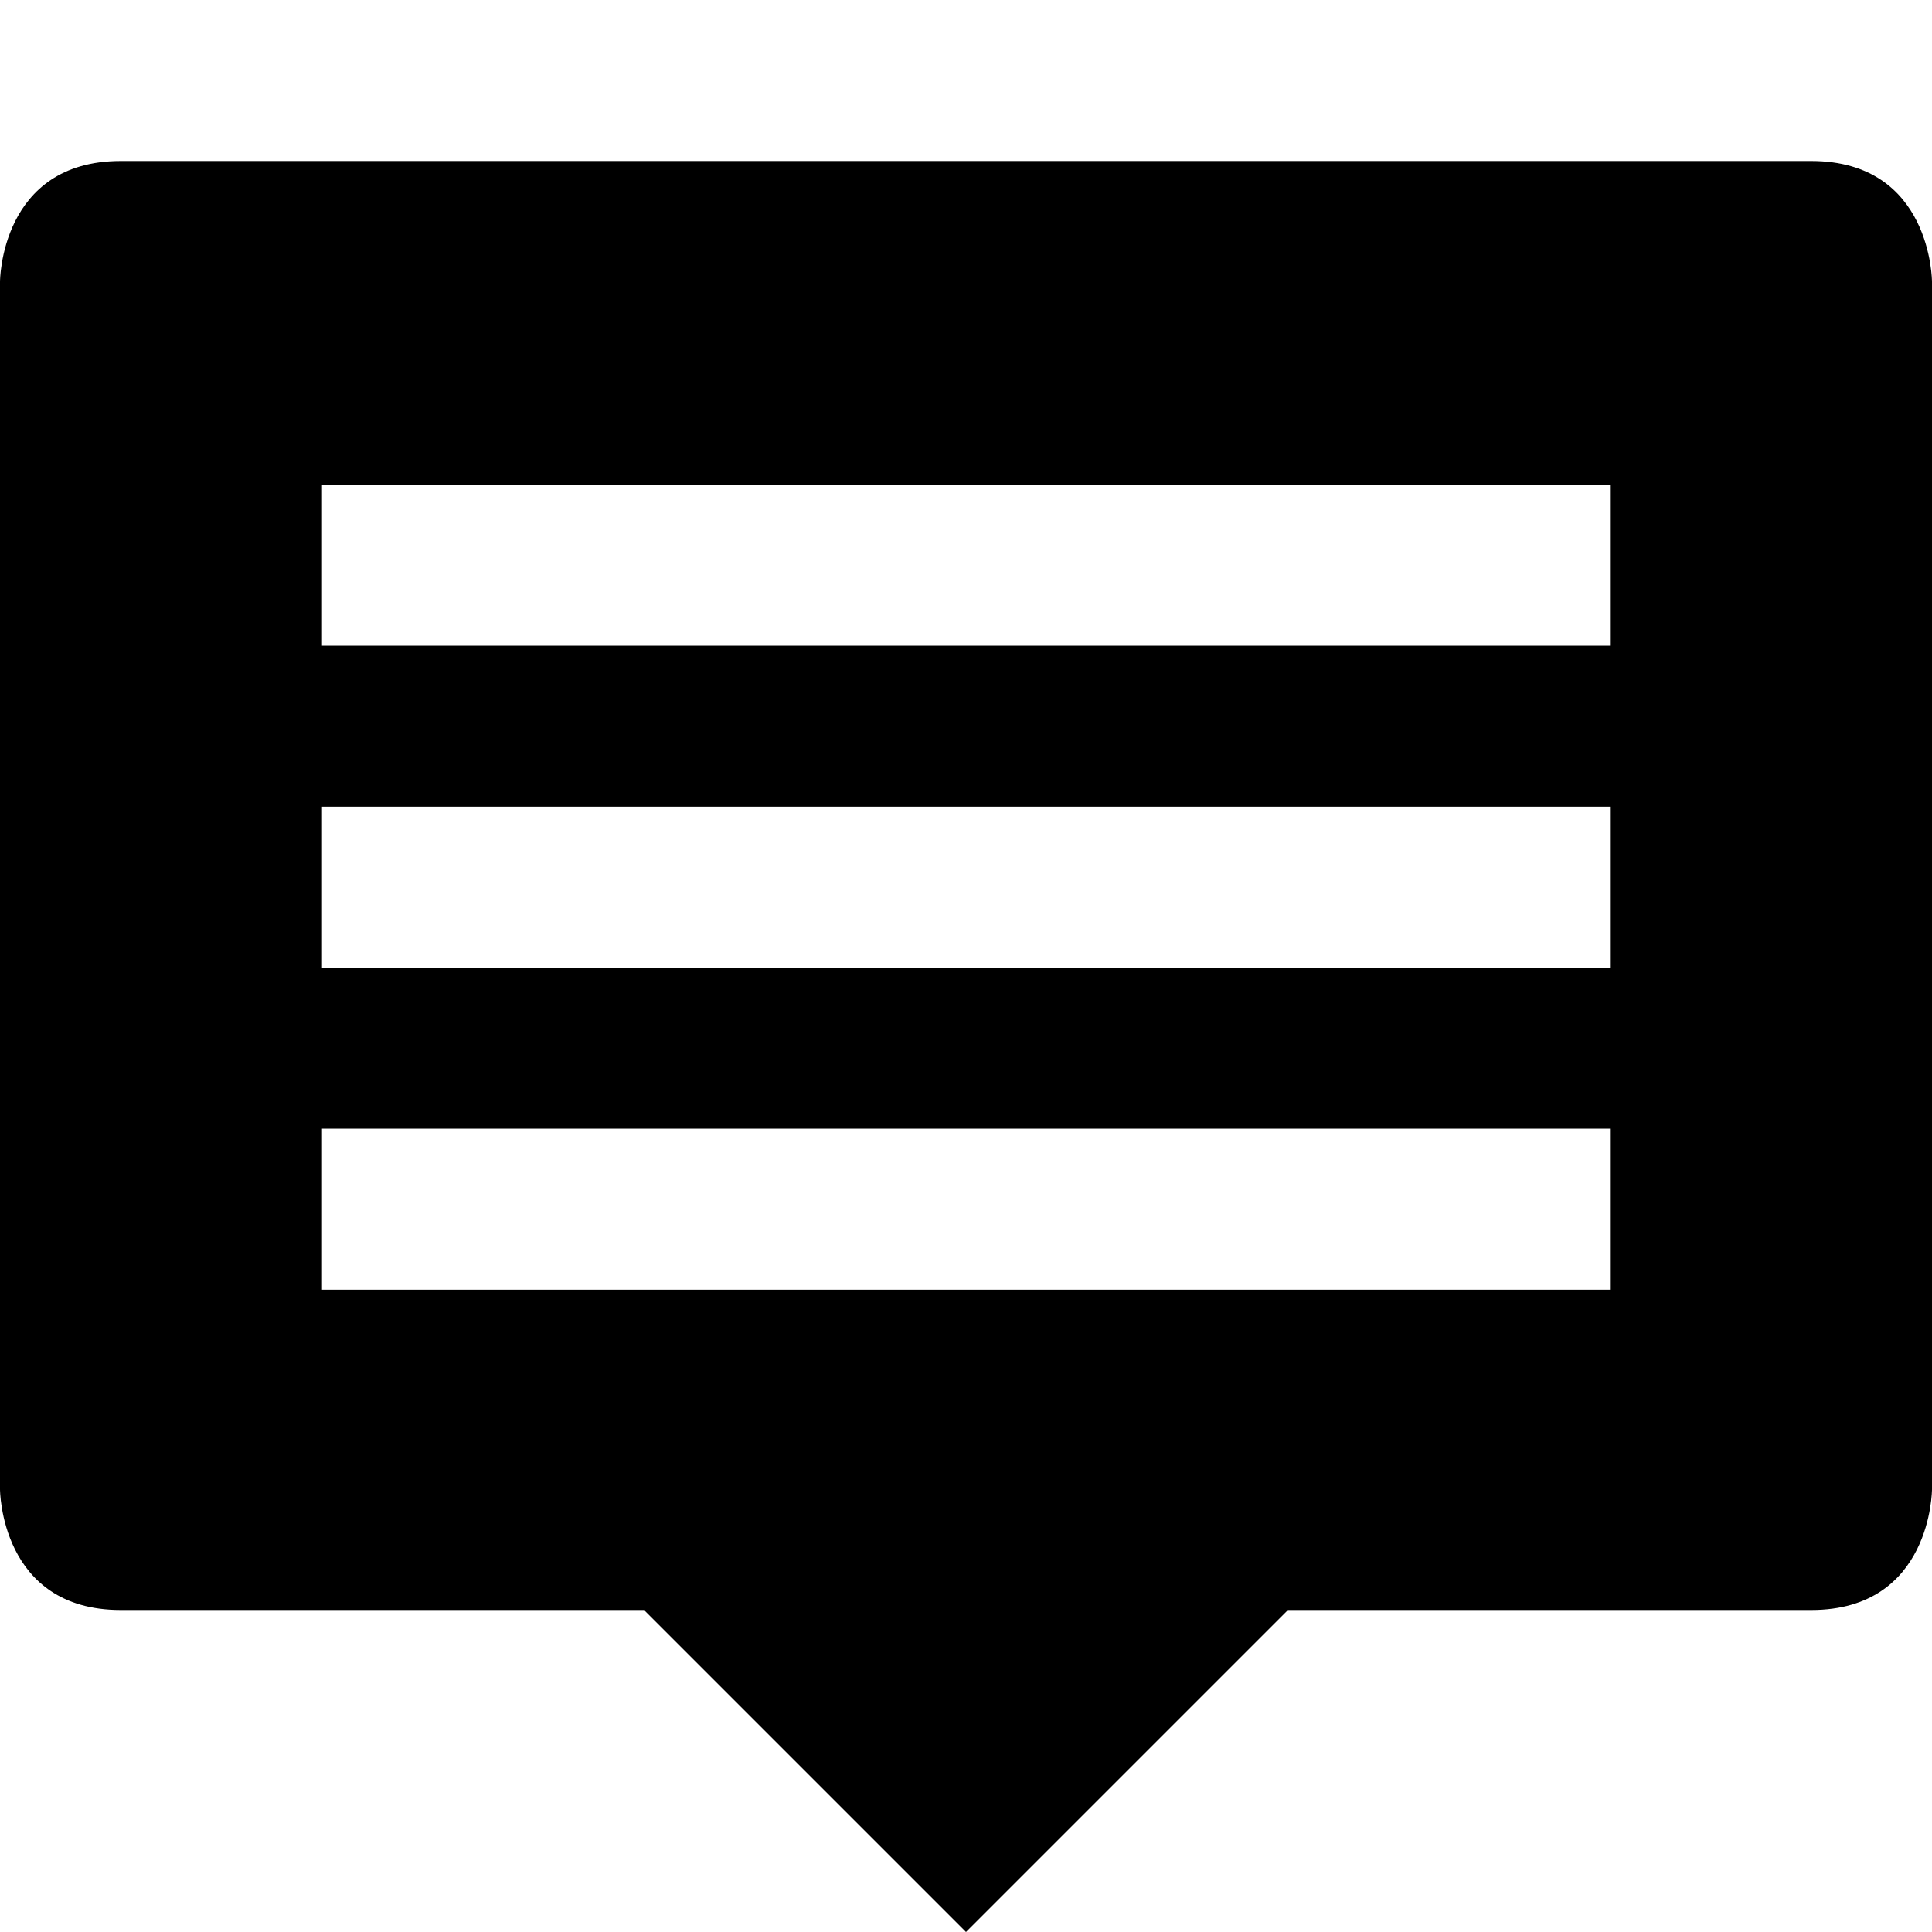
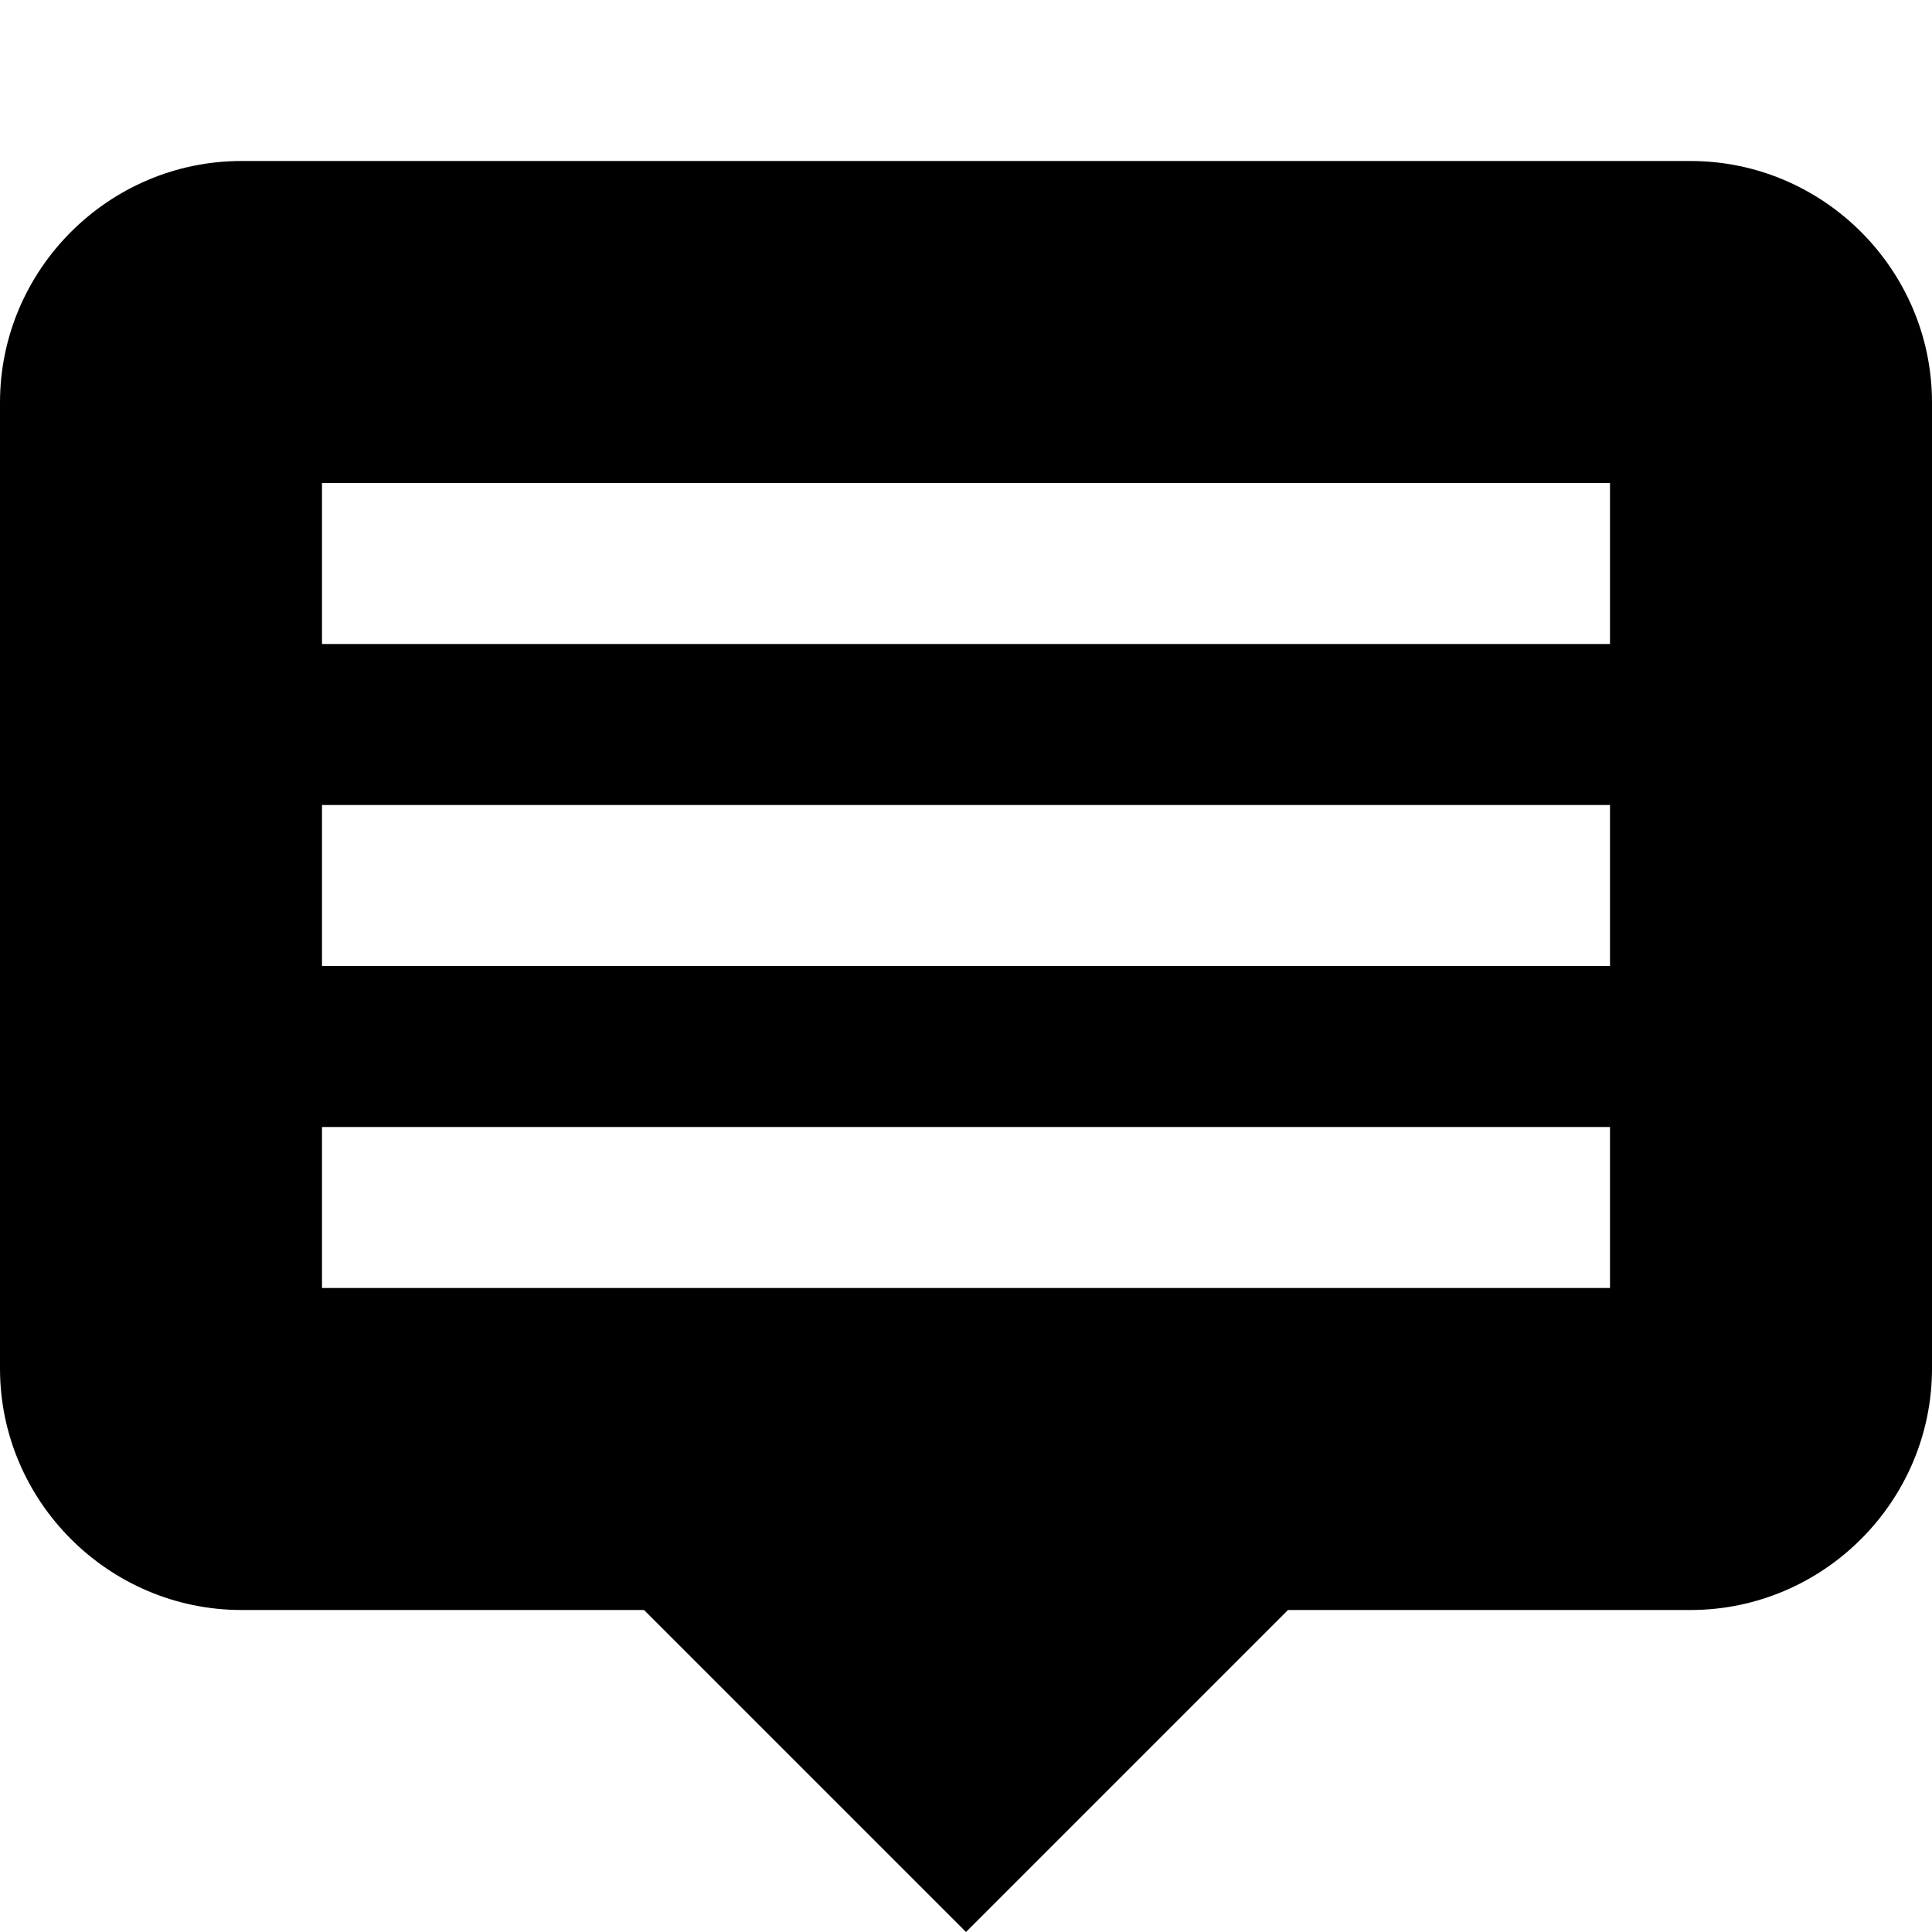
<svg xmlns="http://www.w3.org/2000/svg" version="1.1" id="Layer_1" x="0px" y="0px" width="1152px" height="1152px" viewBox="0 0 1152 1152" enable-background="new 0 0 1152 1152" xml:space="preserve">
-   <path d="M1080,96c-48,0-960,0-1008,0C0,96,0,168,0,168v720c0,0,0,72,72,72c48,0,312,0,312,0l192,192l192-192c0,0,264,0,312,0  c72,0,72-72,72-72V168C1152,168,1152,96,1080,96z M960,769H192v-96h768V769z M960,577H192v-96h768V577z M960,385H192v-96h768V385z" />
+   <path fill="none" d="M816,792c0-39.765-32.235-72-72-72s-72,32.235-72,72c0,30.705,19.229,56.904,46.293,67.256L684,1008h120  l-34.293-148.744C796.771,848.904,816,822.705,816,792z" />
+   <path d="M1008,96H144C64.8,96,0,160.8,0,240v576c0,79.2,64.8,144,144,144h240l192,192l192-192h240c79.2,0,144-64.8,144-144V240  C1152,160.8,1087.2,96,1008,96z M960,768H192v-96h768V768z M960,576H192v-96h768V576z M960,384H192v-96h768V384z" />
</svg>
